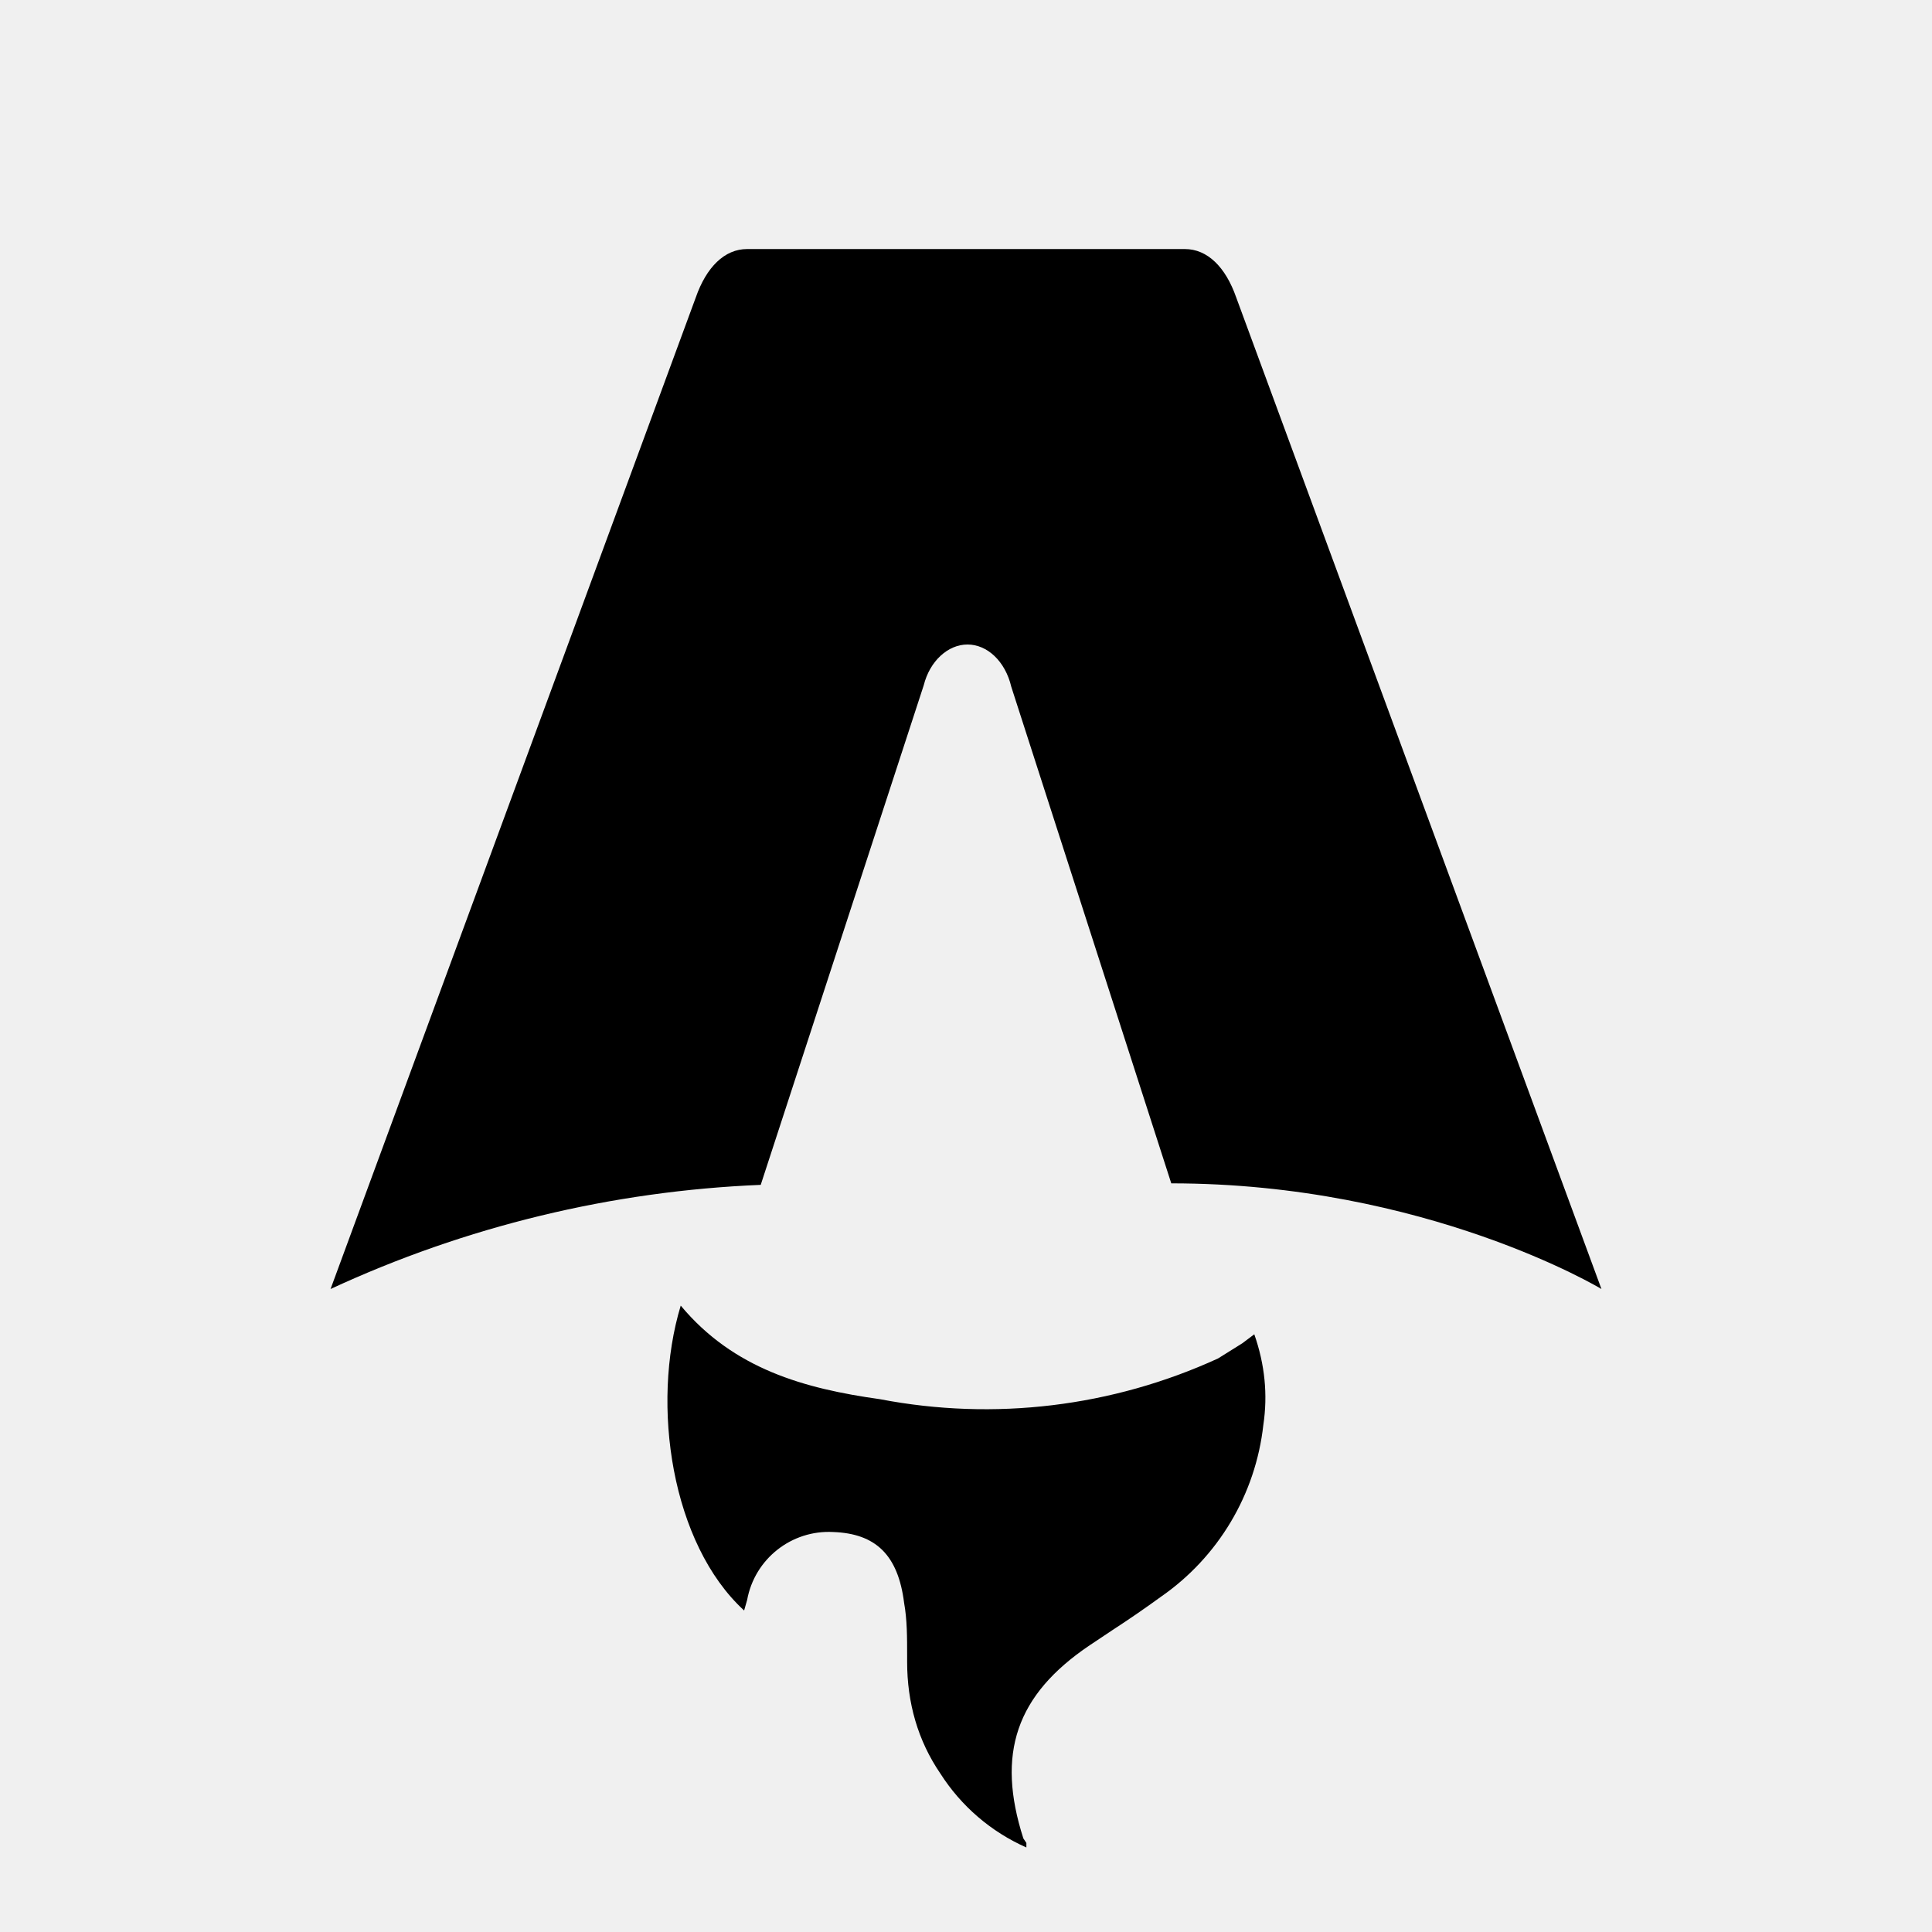
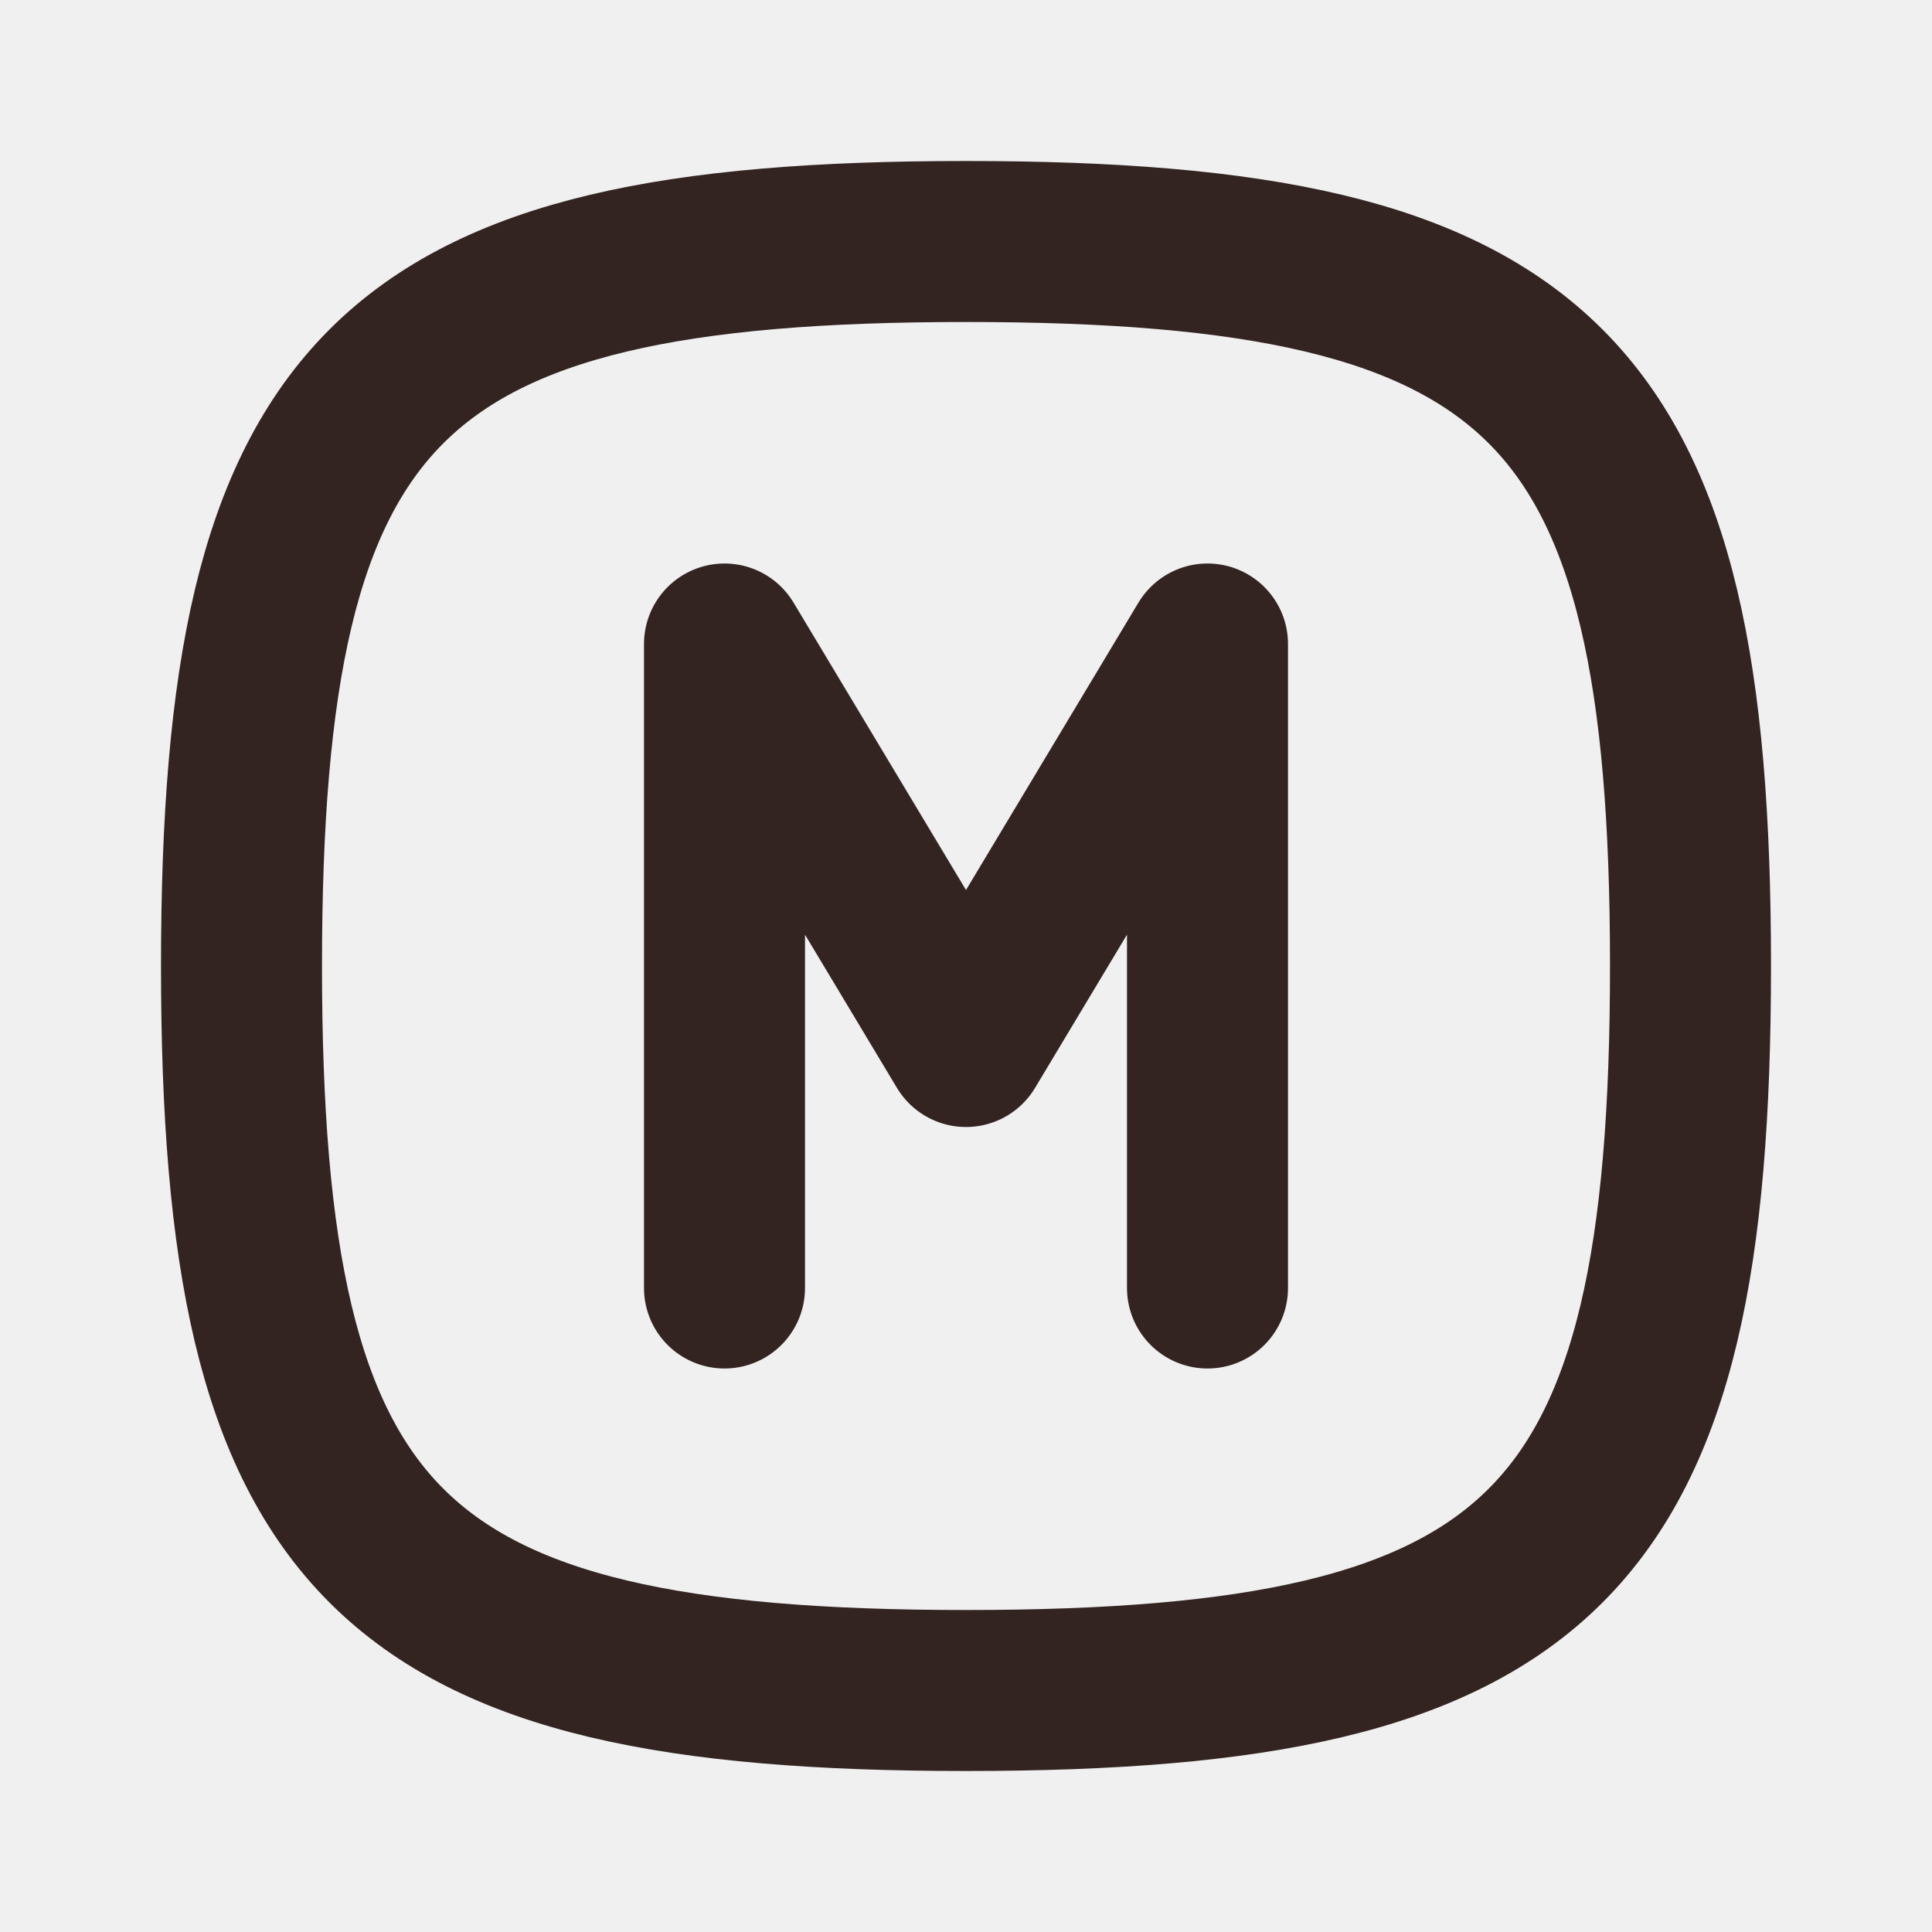
- <svg xmlns="http://www.w3.org/2000/svg" fill="none" viewBox="0 0 128 128">
-   <path d="M50.4 78.5a75.1 75.1 0 0 0-28.5 6.9l24.2-65.7c.7-2 1.9-3.2 3.4-3.2h29c1.5 0 2.7 1.2 3.4 3.2l24.2 65.7s-11.6-7-28.5-7L67 45.5c-.4-1.7-1.6-2.8-2.9-2.8-1.3 0-2.5 1.1-2.9 2.7L50.4 78.5Zm-1.1 28.2Zm-4.2-20.2c-2 6.6-.6 15.8 4.2 20.2a17.5 17.5 0 0 1 .2-.7 5.5 5.5 0 0 1 5.7-4.5c2.8.1 4.3 1.5 4.7 4.7.2 1.1.2 2.3.2 3.5v.4c0 2.7.7 5.2 2.2 7.4a13 13 0 0 0 5.7 4.9v-.3l-.2-.3c-1.8-5.6-.5-9.5 4.4-12.8l1.5-1a73 73 0 0 0 3.2-2.2 16 16 0 0 0 6.8-11.4c.3-2 .1-4-.6-6l-.8.6-1.6 1a37 37 0 0 1-22.4 2.7c-5-.7-9.7-2-13.2-6.2Z" />
+ <svg xmlns="http://www.w3.org/2000/svg" viewBox="0 0 24 24">
+   <g fill="none" stroke="#332421" stroke-linecap="round" stroke-linejoin="round" stroke-width="2">
+     <path d="M9 16V8l3 5l3-5v8" />
+     <path d="M12 3c7.2 0 9 1.8 9 9s-1.8 9-9 9s-9-1.8-9-9s1.8-9 9-9" />
+   </g>
  <style>
-         path { fill: #000; }
        @media (prefers-color-scheme: dark) {
-             path { fill: #FFF; }
+             path { stroke: #a47764; }
        }
    </style>
</svg>
